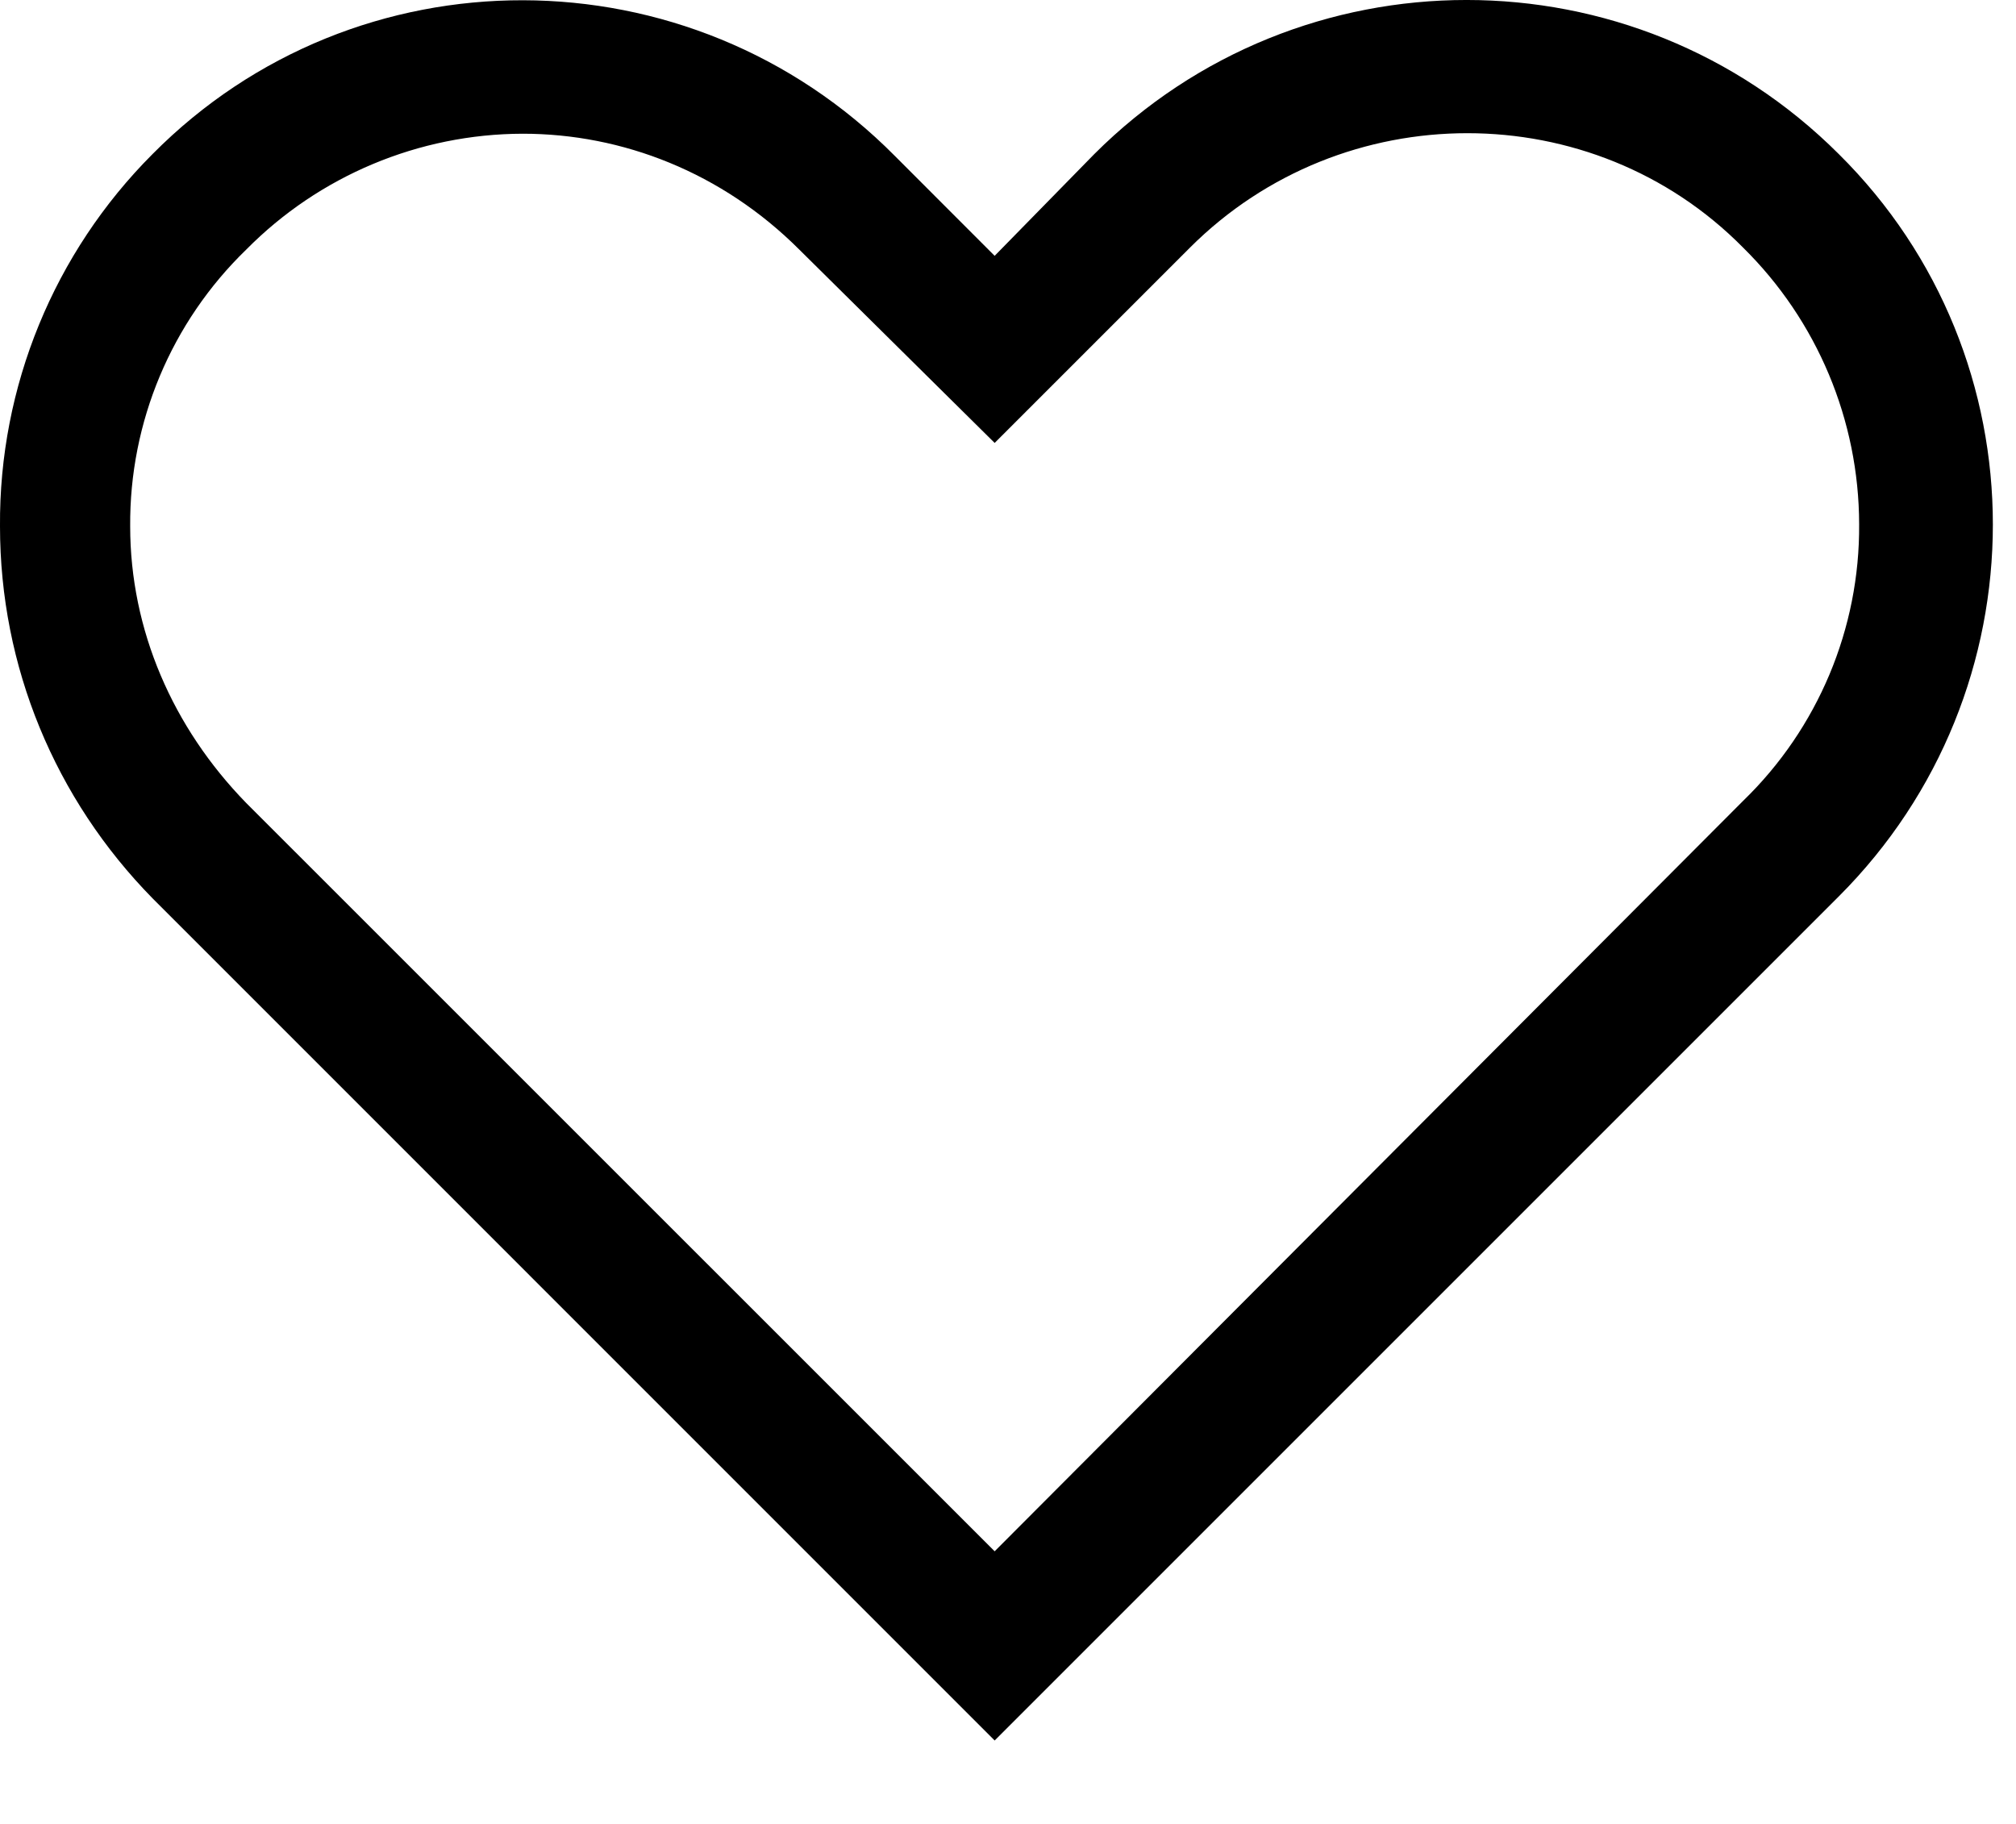
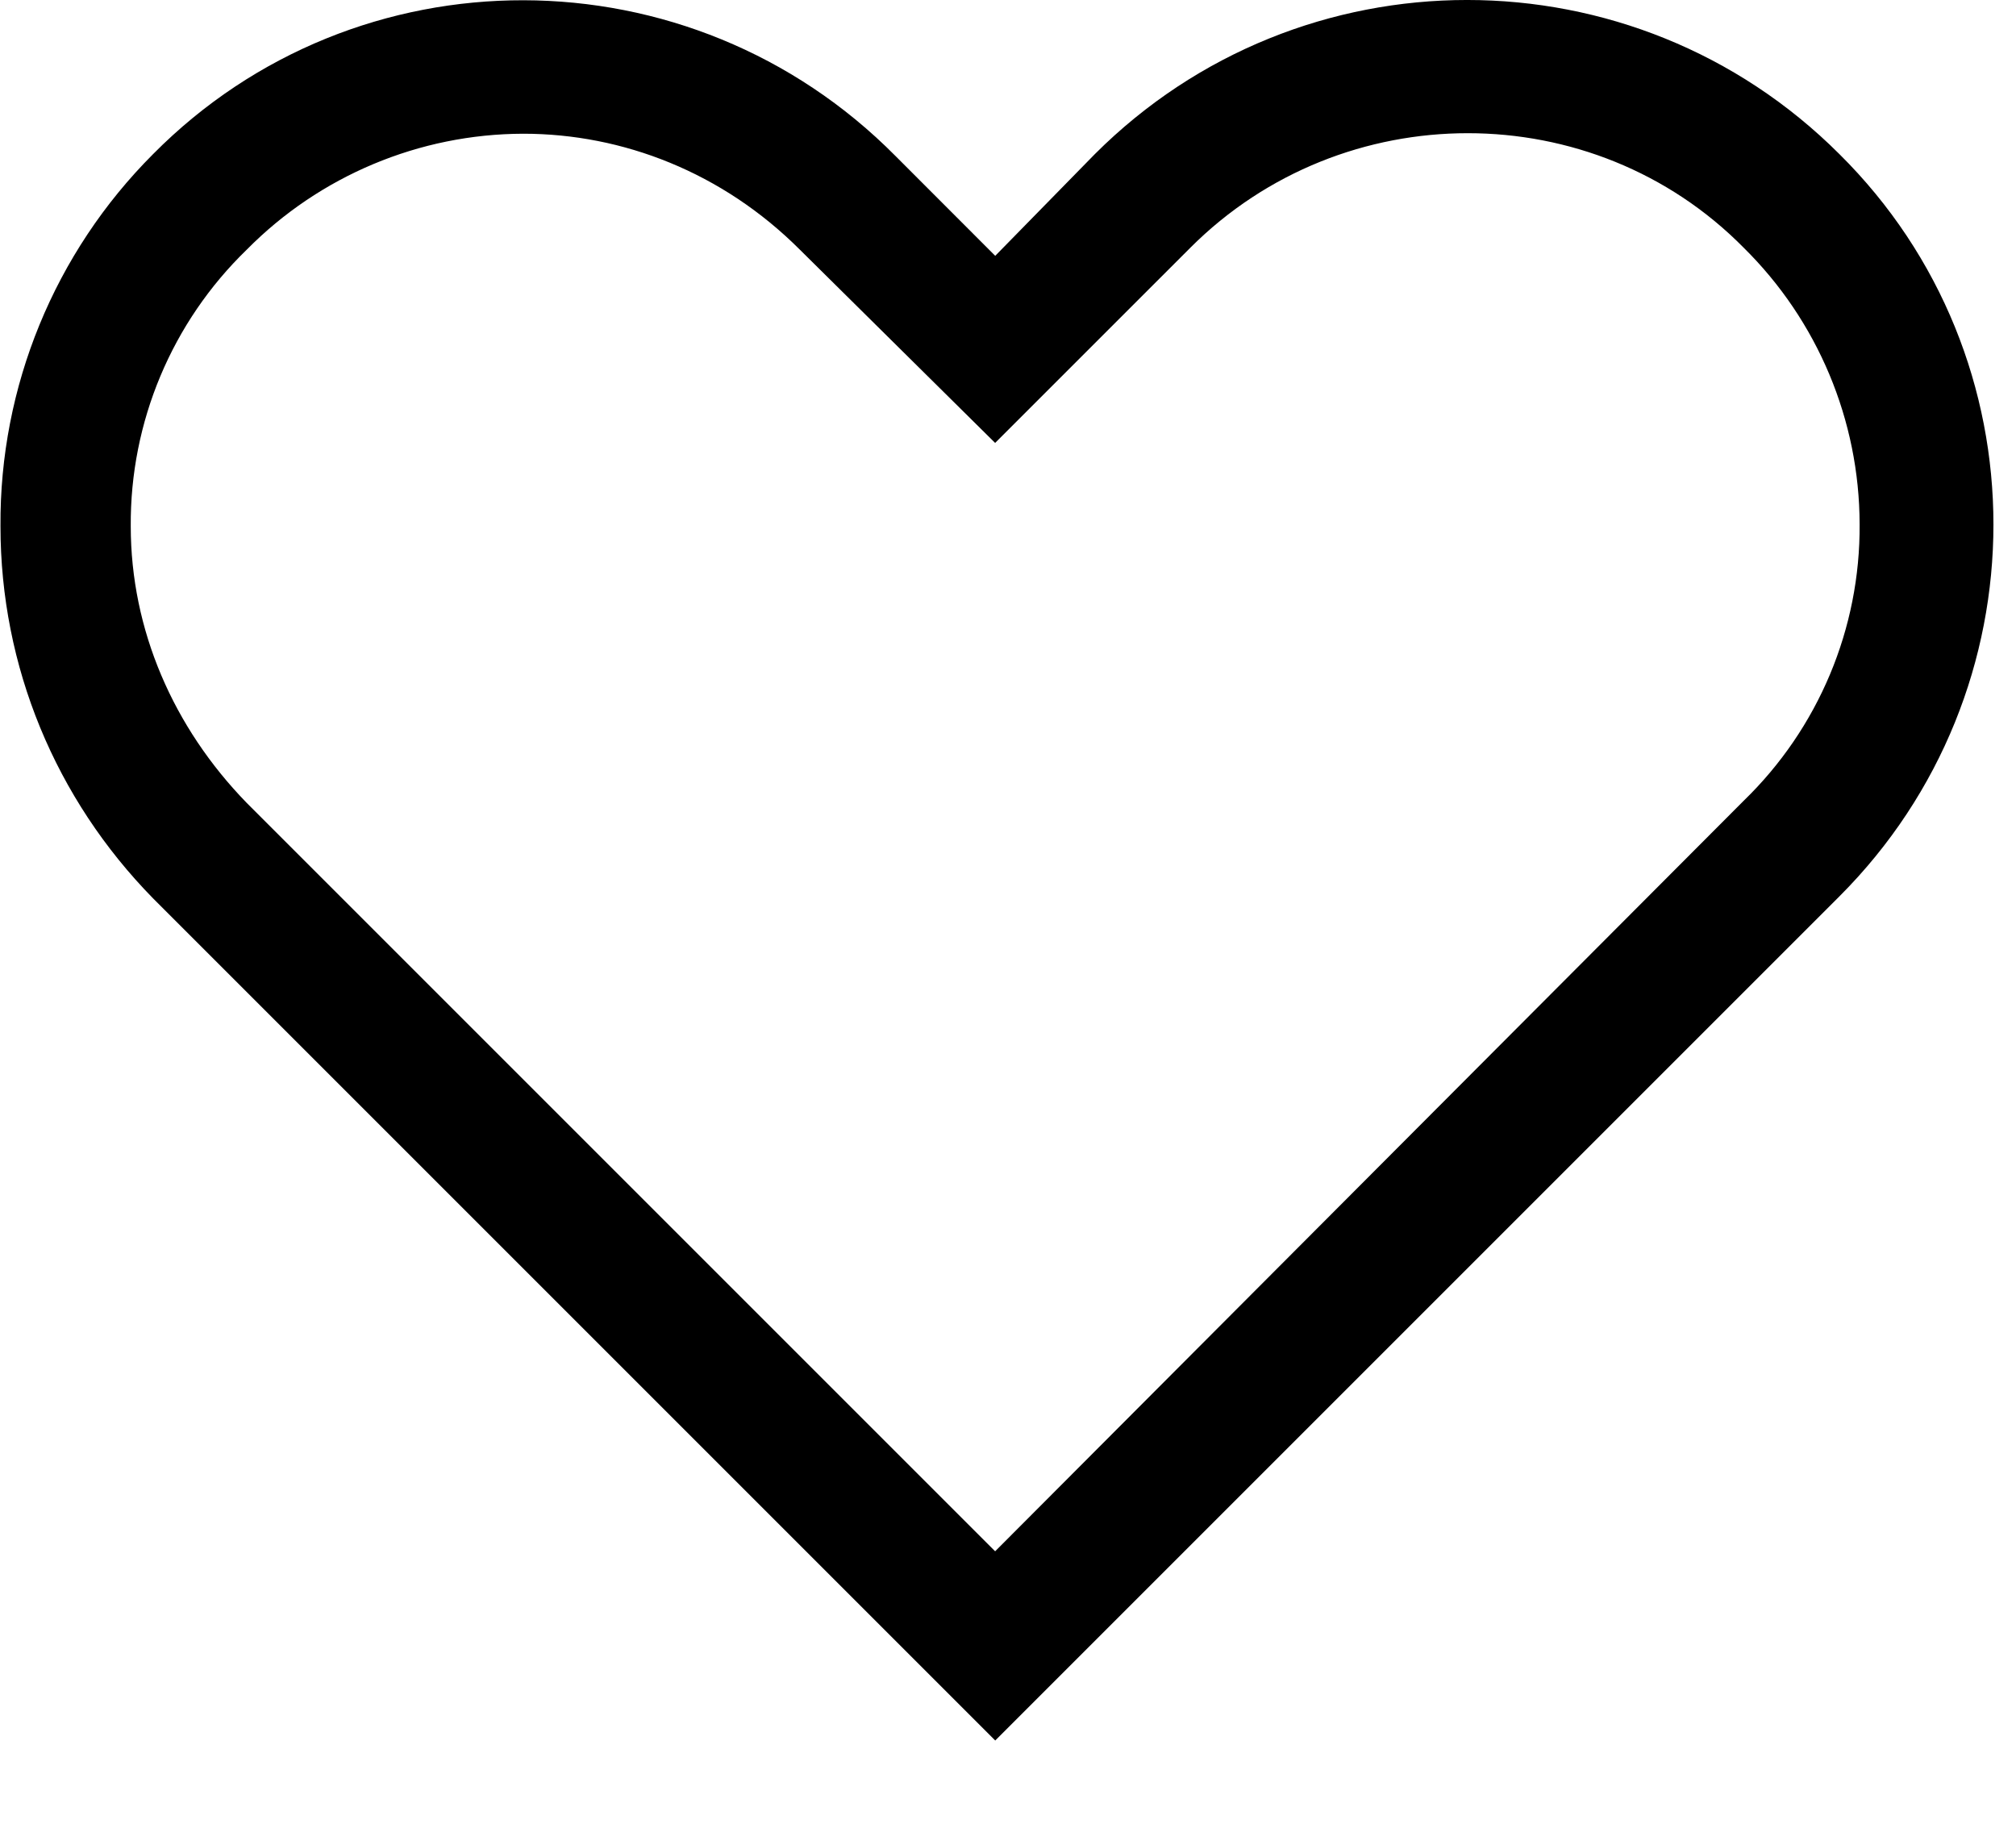
<svg xmlns="http://www.w3.org/2000/svg" width="21" height="19" fill="none">
-   <path d="M19.154 9.338c2.14-2.14 2.14-5.614 0-7.733a5.486 5.486 0 00-7.755 0l-1.038 1.06-1.038-1.039C7.183-.535 3.708-.535 1.589 1.605A5.43 5.43 0 000 5.482c0 1.462.572 2.84 1.59 3.877l8.771 8.772 8.793-8.793zM1.356 5.482a3.97 3.97 0 011.208-2.881 4.062 4.062 0 012.881-1.208c1.039 0 2.077.403 2.882 1.208l2.034 2.013 2.034-2.034c1.59-1.59 4.195-1.59 5.763 0a4.055 4.055 0 011.208 2.881 3.97 3.97 0 01-1.208 2.881l-7.797 7.818-7.797-7.796C1.8 7.58 1.356 6.563 1.356 5.482z" fill="#000" />
+   <path d="M19.16 9.338c2.14-2.14 2.14-5.614 0-7.733a5.486 5.486 0 00-7.755 0l-1.038 1.06-1.038-1.039C7.189-.535 3.714-.535 1.595 1.605a5.43 5.43 0 00-1.59 3.877c0 1.462.573 2.84 1.59 3.877l8.772 8.772 8.793-8.793zM1.362 5.482A3.97 3.97 0 012.57 2.601 4.062 4.062 0 015.45 1.393c1.038 0 2.077.403 2.882 1.208l2.034 2.013L12.4 2.58c1.589-1.59 4.195-1.59 5.763 0a4.056 4.056 0 011.208 2.881 3.97 3.97 0 01-1.208 2.881l-7.797 7.818L2.57 8.364c-.763-.784-1.208-1.801-1.208-2.882z" fill="#000" />
</svg>
